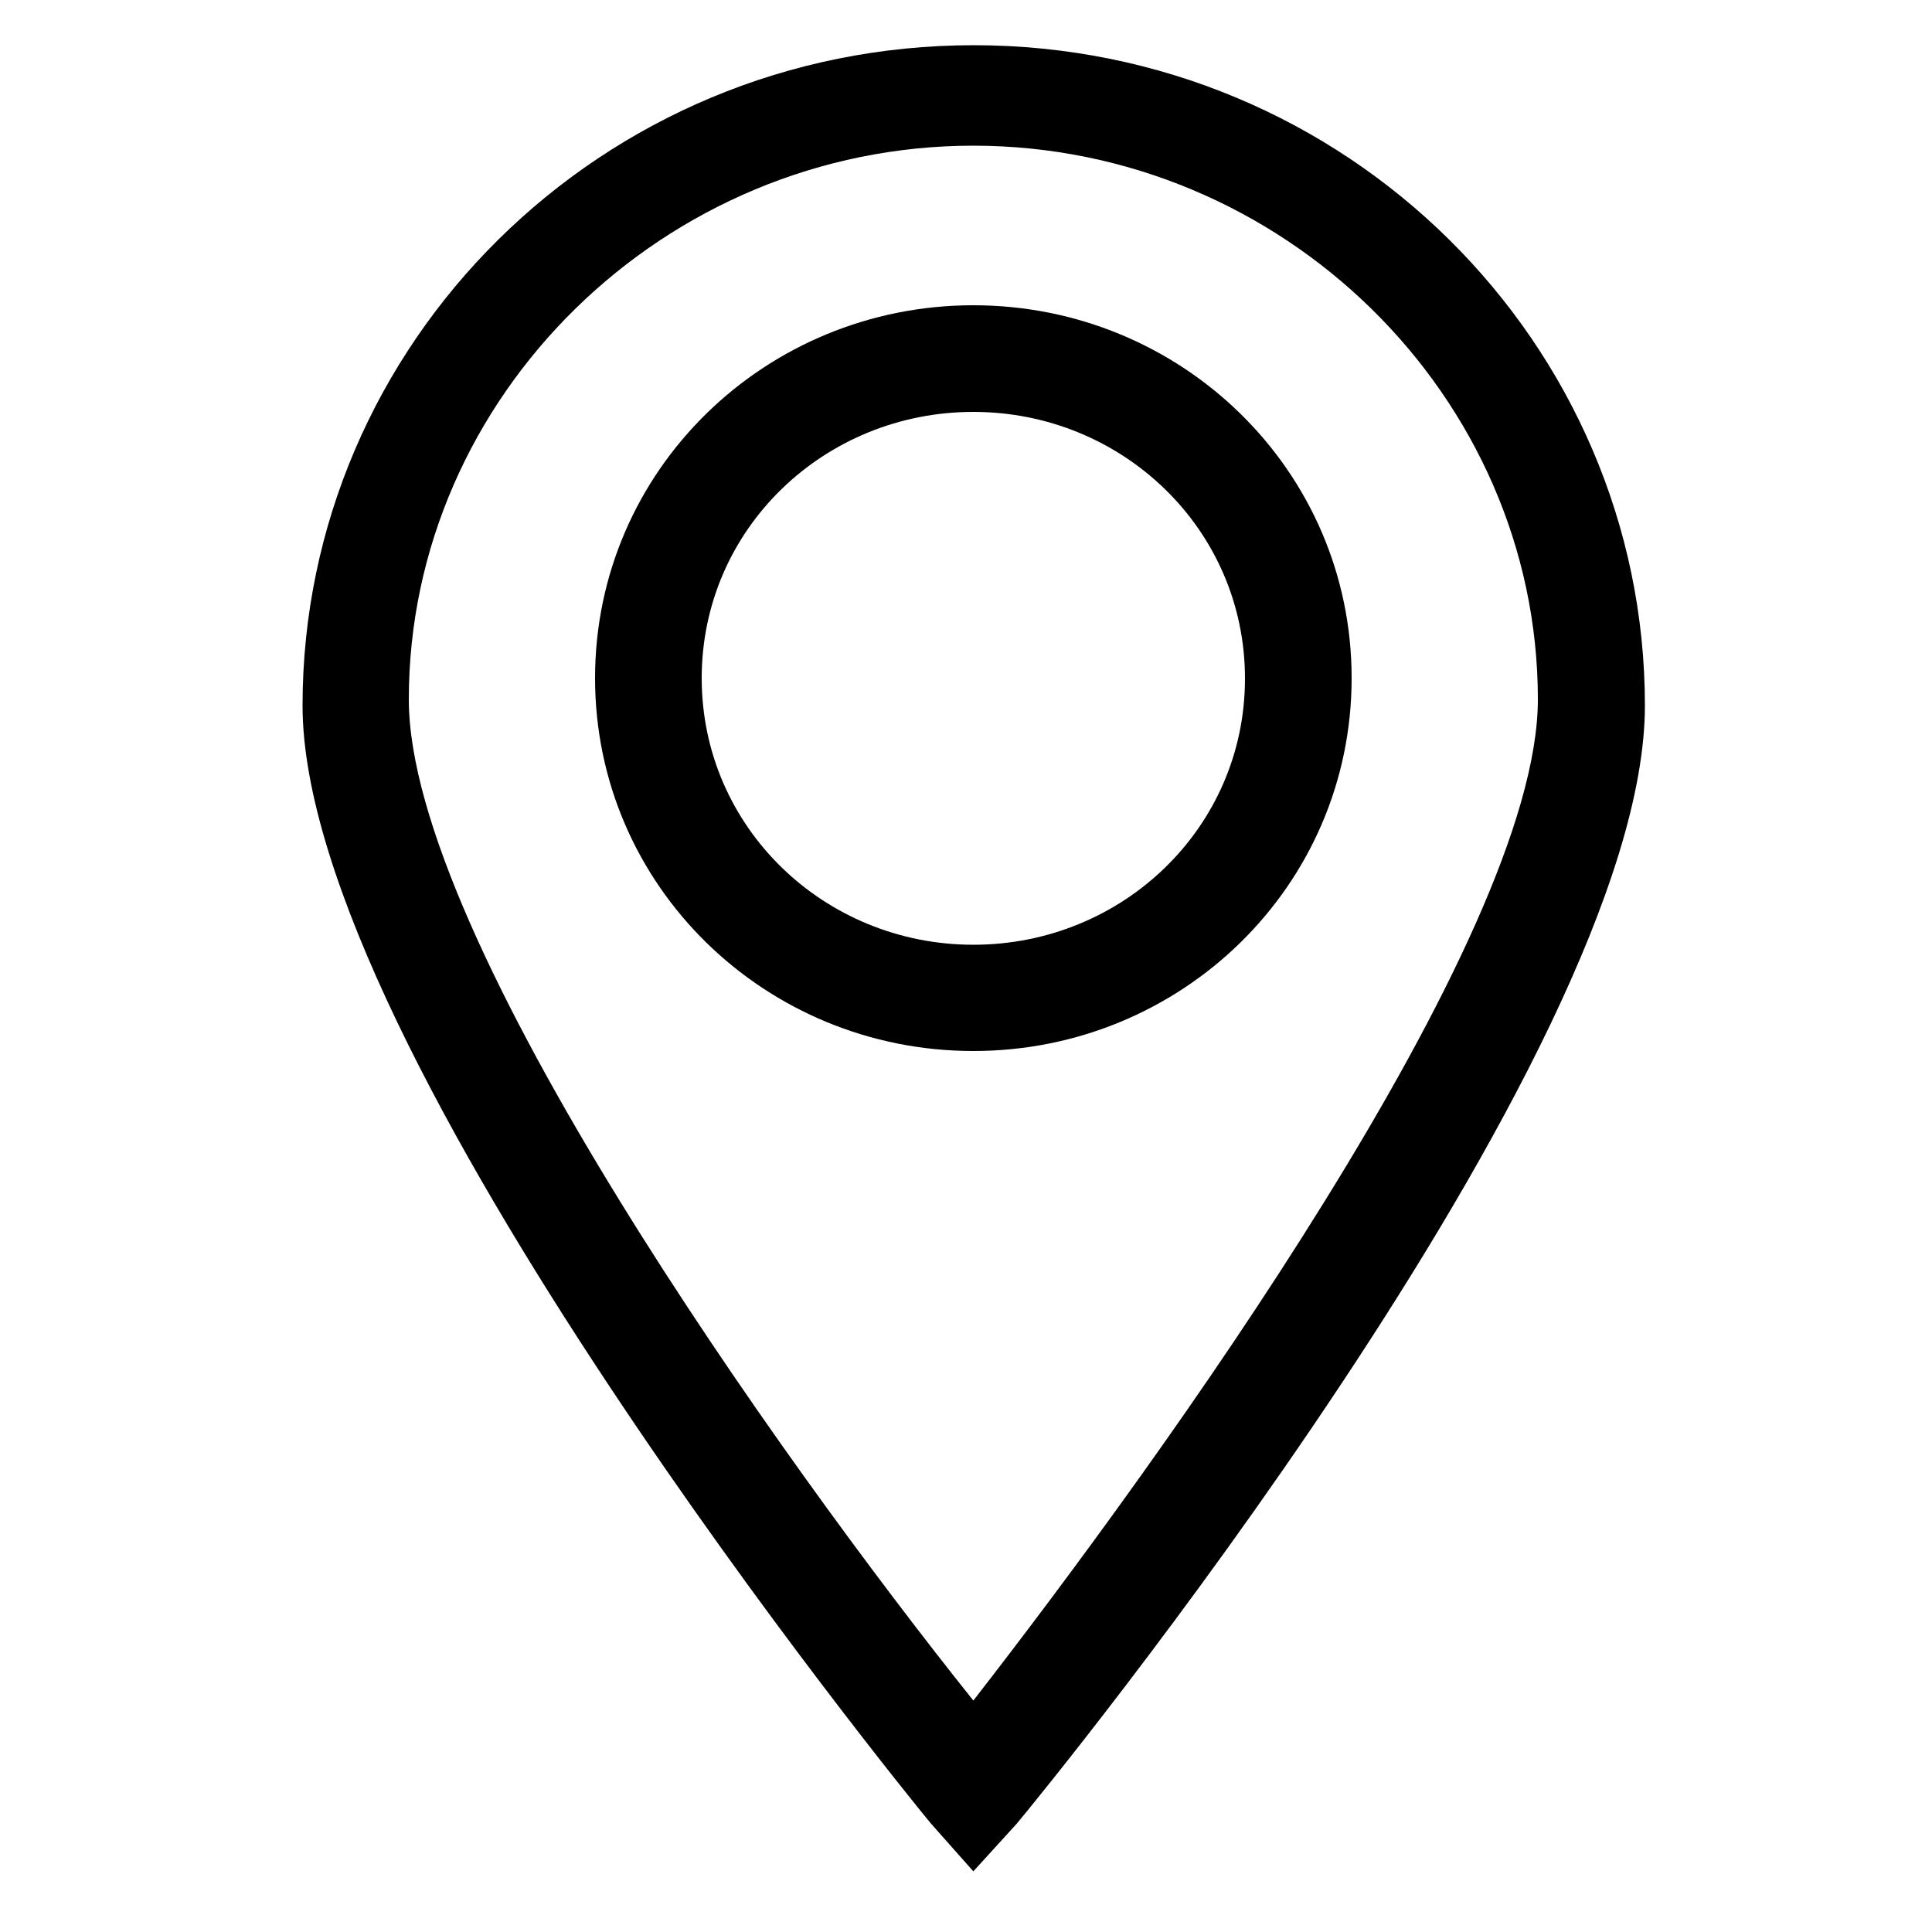
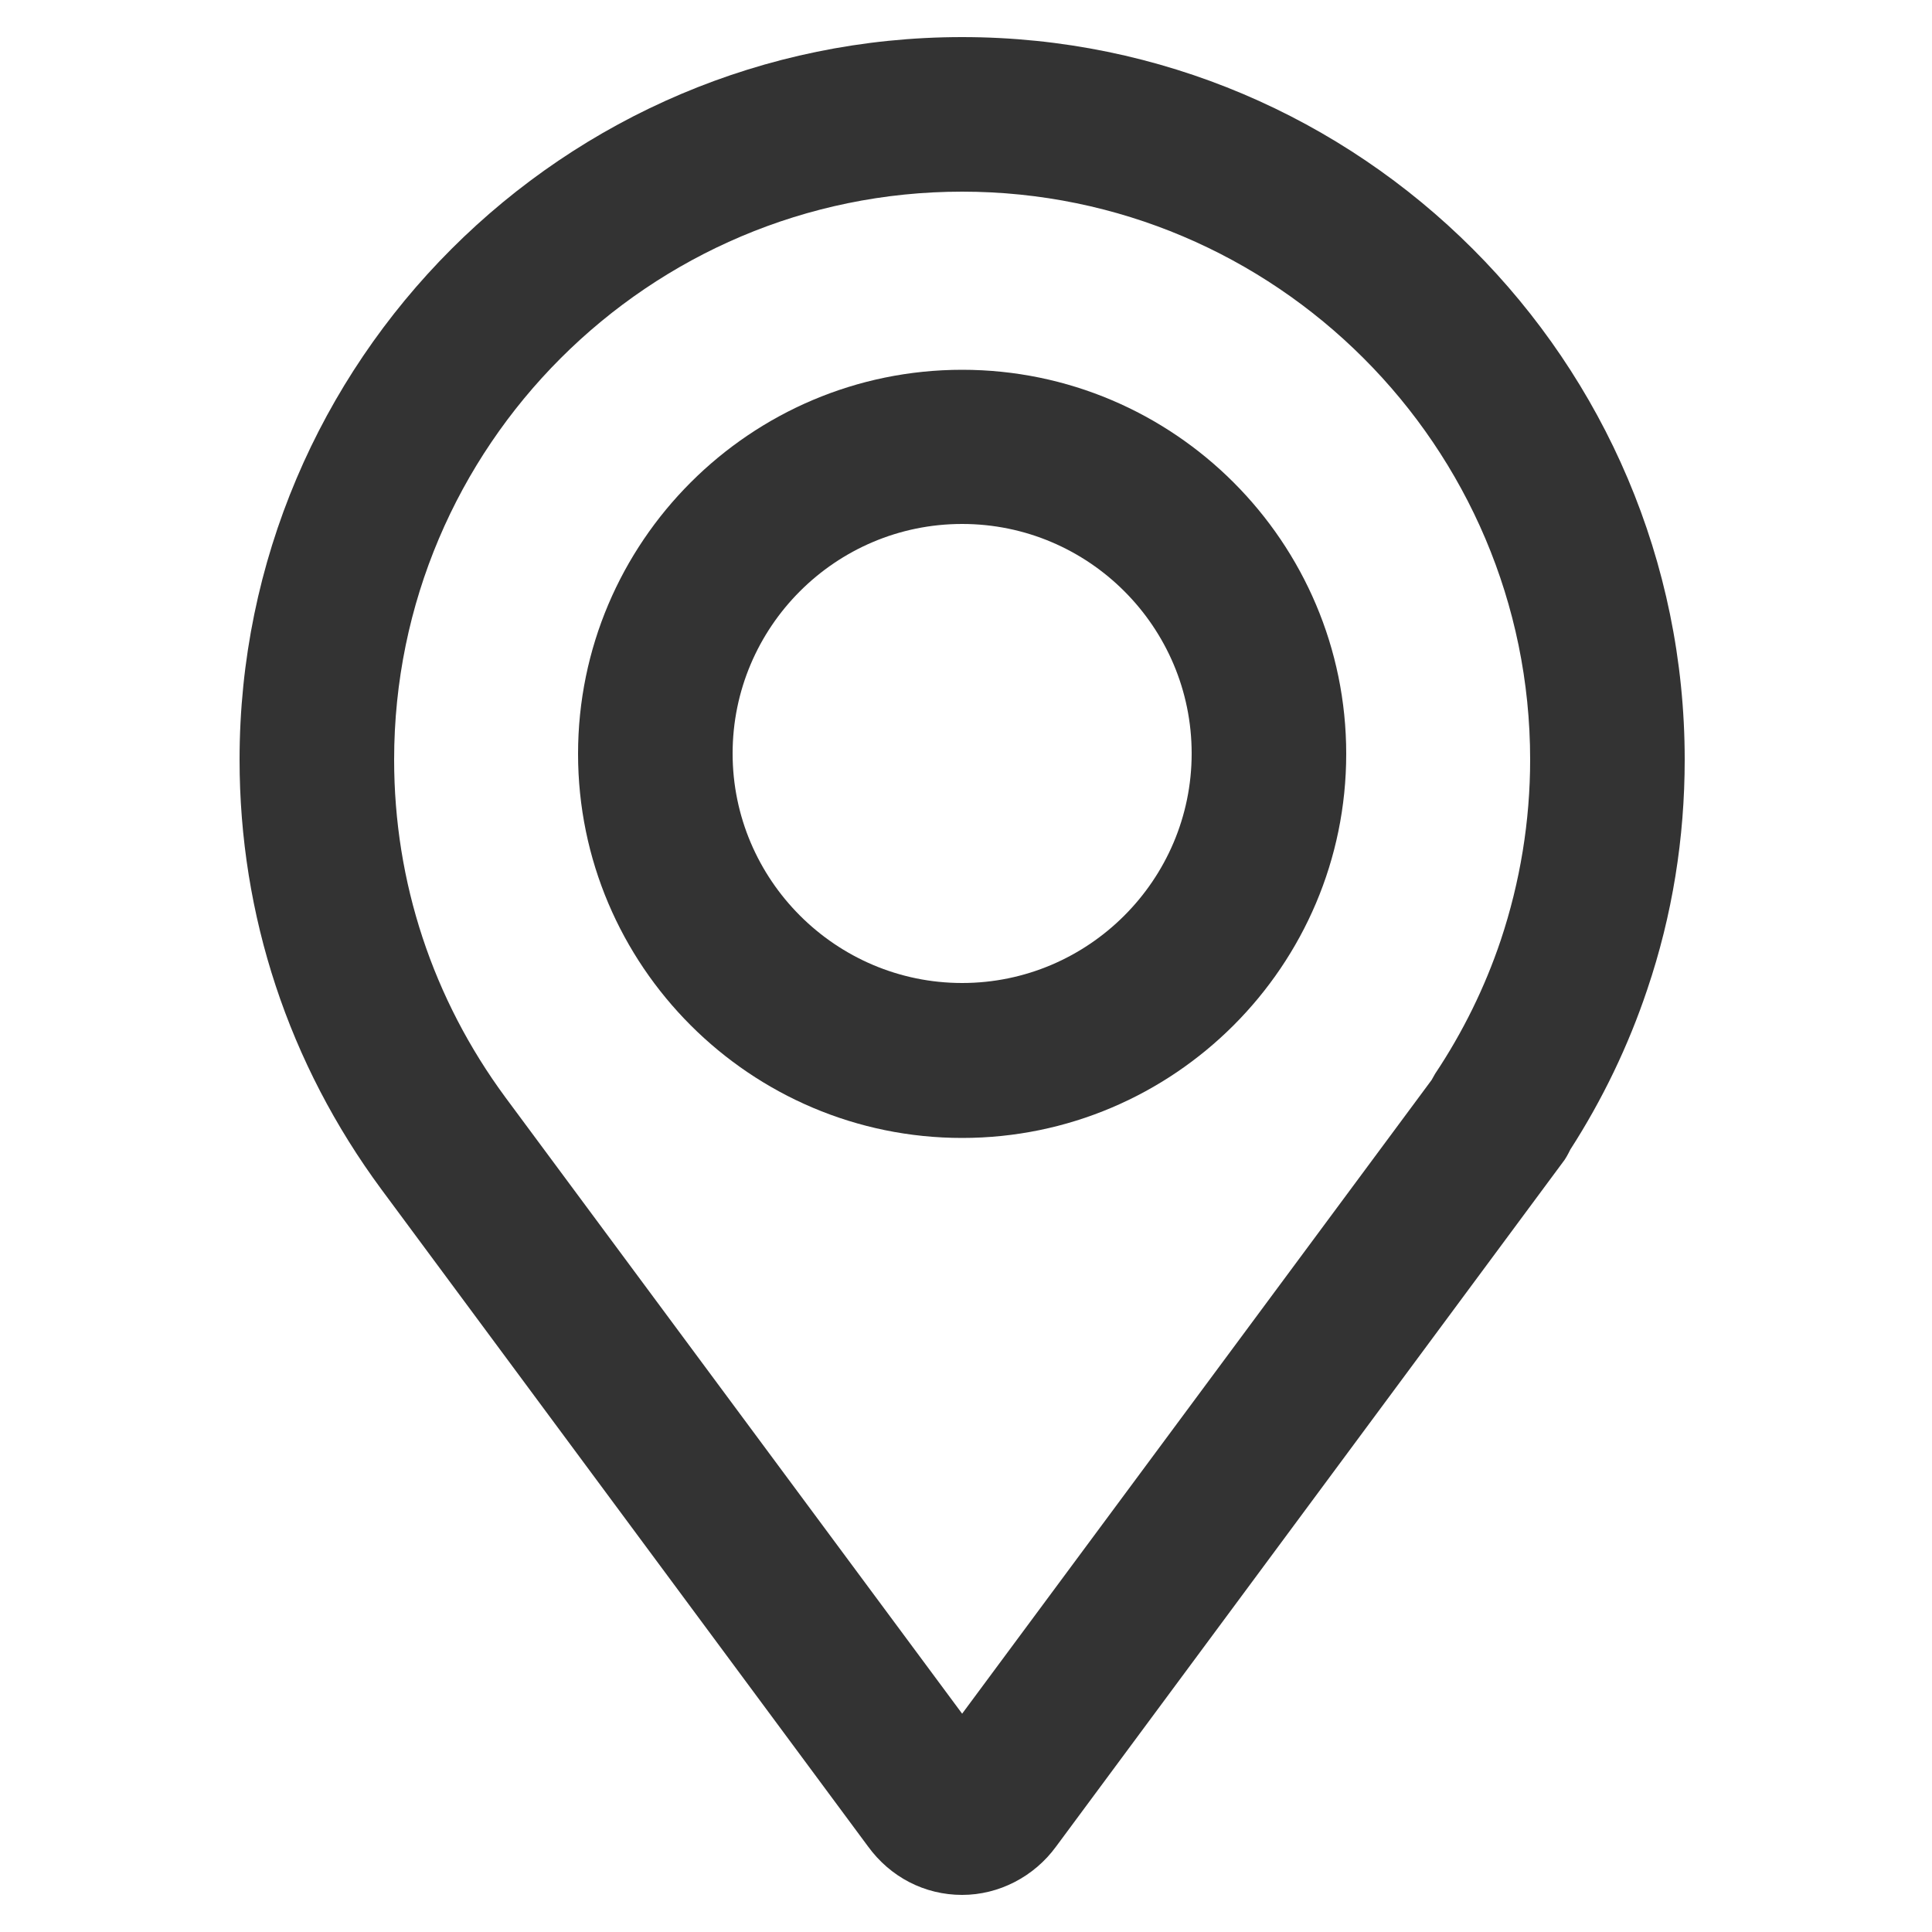
- <svg xmlns="http://www.w3.org/2000/svg" version="1.1" id="Layer_1" x="0px" y="0px" viewBox="237 -238 500 500" style="enable-background:new 237 -238 500 500;" xml:space="preserve">
+ <svg xmlns="http://www.w3.org/2000/svg" version="1.1" id="Layer_1" x="0px" y="0px" viewBox="0 0 500 500" style="enable-background:new 0 0 500 500;" xml:space="preserve">
+   <style type="text/css">
+ 	.st0{fill:#333333;}
+ </style>
  <g>
-     <path d="M488.9,246.3l-11-12.4C471,225.6,315.3,34.1,315.3-55.4c0-93.7,77.2-170.9,173.7-170.9s173.7,77.2,173.7,170.9   c0,91-155.7,281.2-162.6,289.4L488.9,246.3z M488.9-200.3c-79.9,0-146.1,64.8-146.1,143.3c0,62,96.5,197.1,146.1,259.1   C537.1,140.1,635,5,635-57C635-135.5,568.8-200.3,488.9-200.3z" />
+     <path class="st0" d="M249,490.4c-9.7,0-18.6-4.6-24.4-12.6l-125.9-170C74.7,275.3,62,236.9,62,196.6c0-103.1,83.9-187,187-187   c103.1,0,187,83.9,187,187c0,20.3-3.2,40.3-9.7,59.5c-4.9,14.6-11.6,28.5-19.9,41.4c-0.6,1.2-1.2,2.4-2.1,3.5l-6,8.1l-125,168.8   C267.6,485.7,258.5,490.4,249,490.4z M256.9,454.1C256.9,454.1,256.9,454.1,256.9,454.1C256.9,454.1,256.9,454.1,256.9,454.1z    M249,49.6c-81,0-147,65.9-147,147c0,31.7,10,61.9,28.8,87.4L249,443.5l121.5-164c0.3-0.5,0.6-1.1,0.9-1.6   c7.2-10.8,12.9-22.4,17-34.6c5-15,7.6-30.8,7.6-46.7C396,115.5,330,49.6,249,49.6z" />
  </g>
  <g>
-     <path d="M488.9,34C435.1,34,391-8.7,391-62.5s44.1-96.5,97.9-96.5s97.9,42.7,97.9,96.5S542.7,34,488.9,34z M488.9-131.4   c-38.6,0-70.3,30.3-70.3,68.9s31.7,69,70.3,69s70.3-30.3,70.3-68.9S527.5-131.4,488.9-131.4z" />
+     <path class="st0" d="M249,294.5c-54.8,0-99.4-44.6-99.4-99.4c0-54.8,44.6-99.4,99.4-99.4s99.4,44.6,99.4,99.4   C348.4,249.9,303.8,294.5,249,294.5z M249,135.6c-32.8,0-59.4,26.7-59.4,59.4s26.7,59.4,59.4,59.4s59.4-26.7,59.4-59.4   S281.8,135.6,249,135.6z" />
  </g>
</svg>
